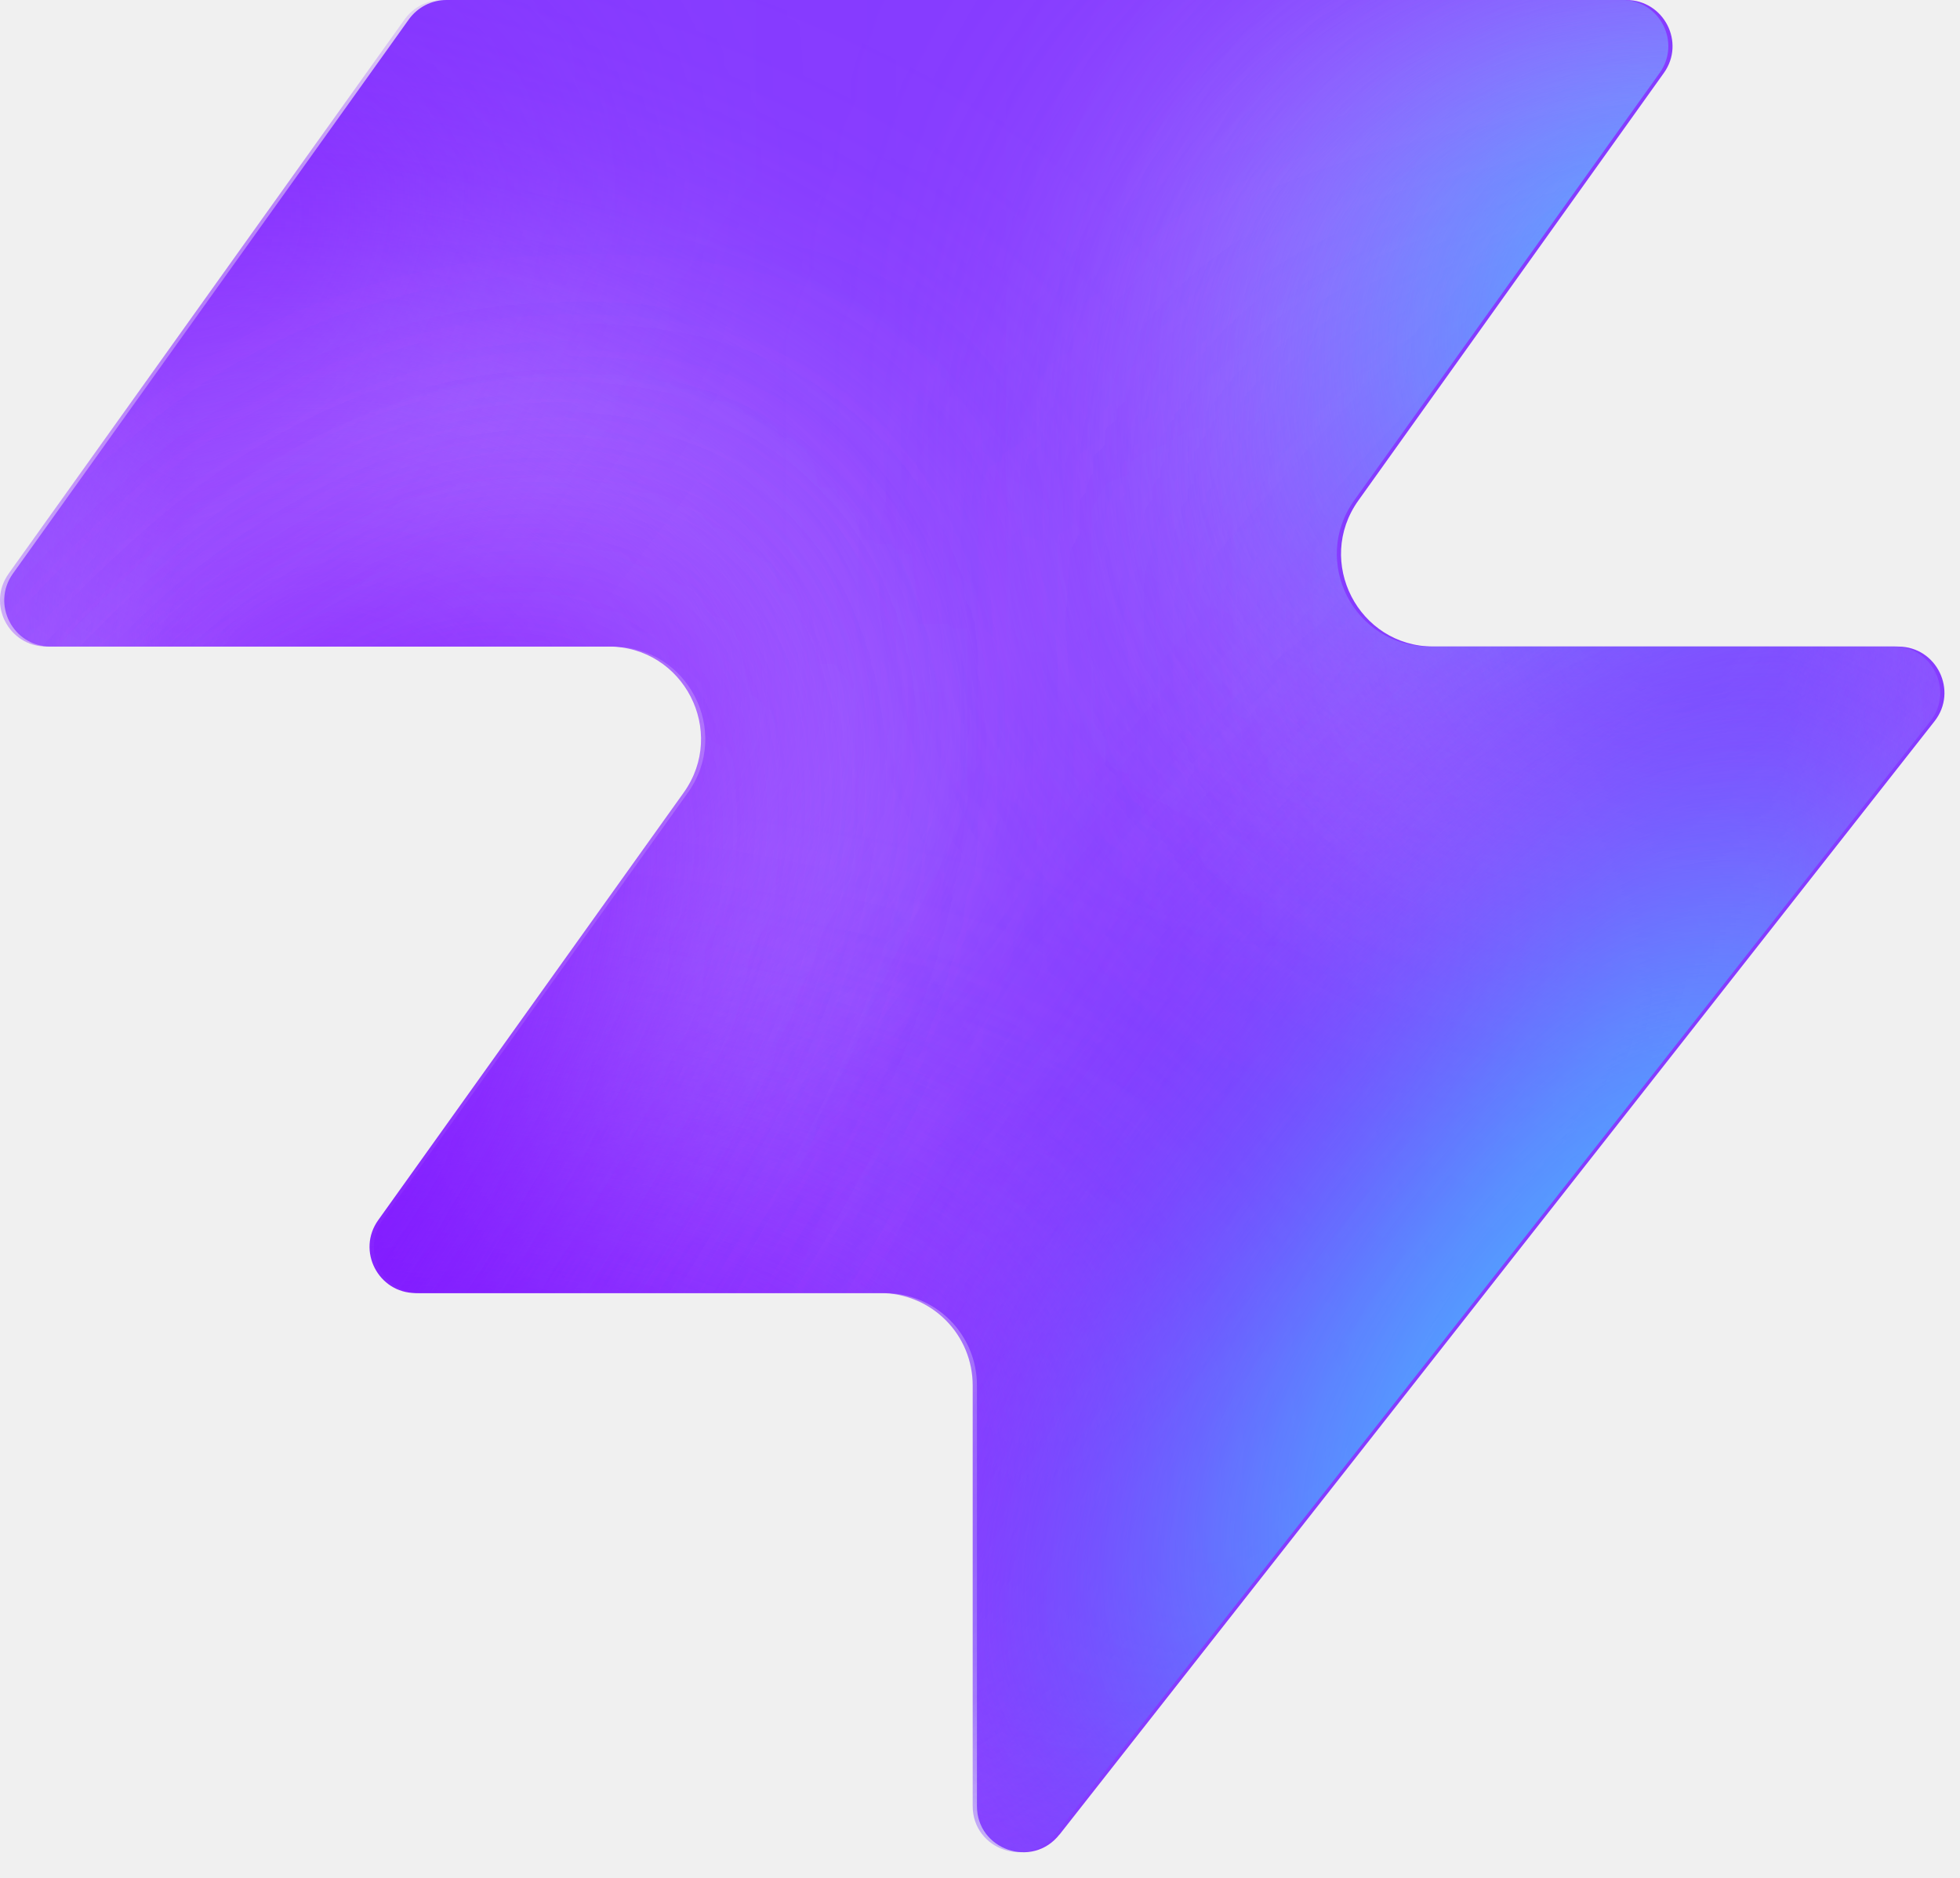
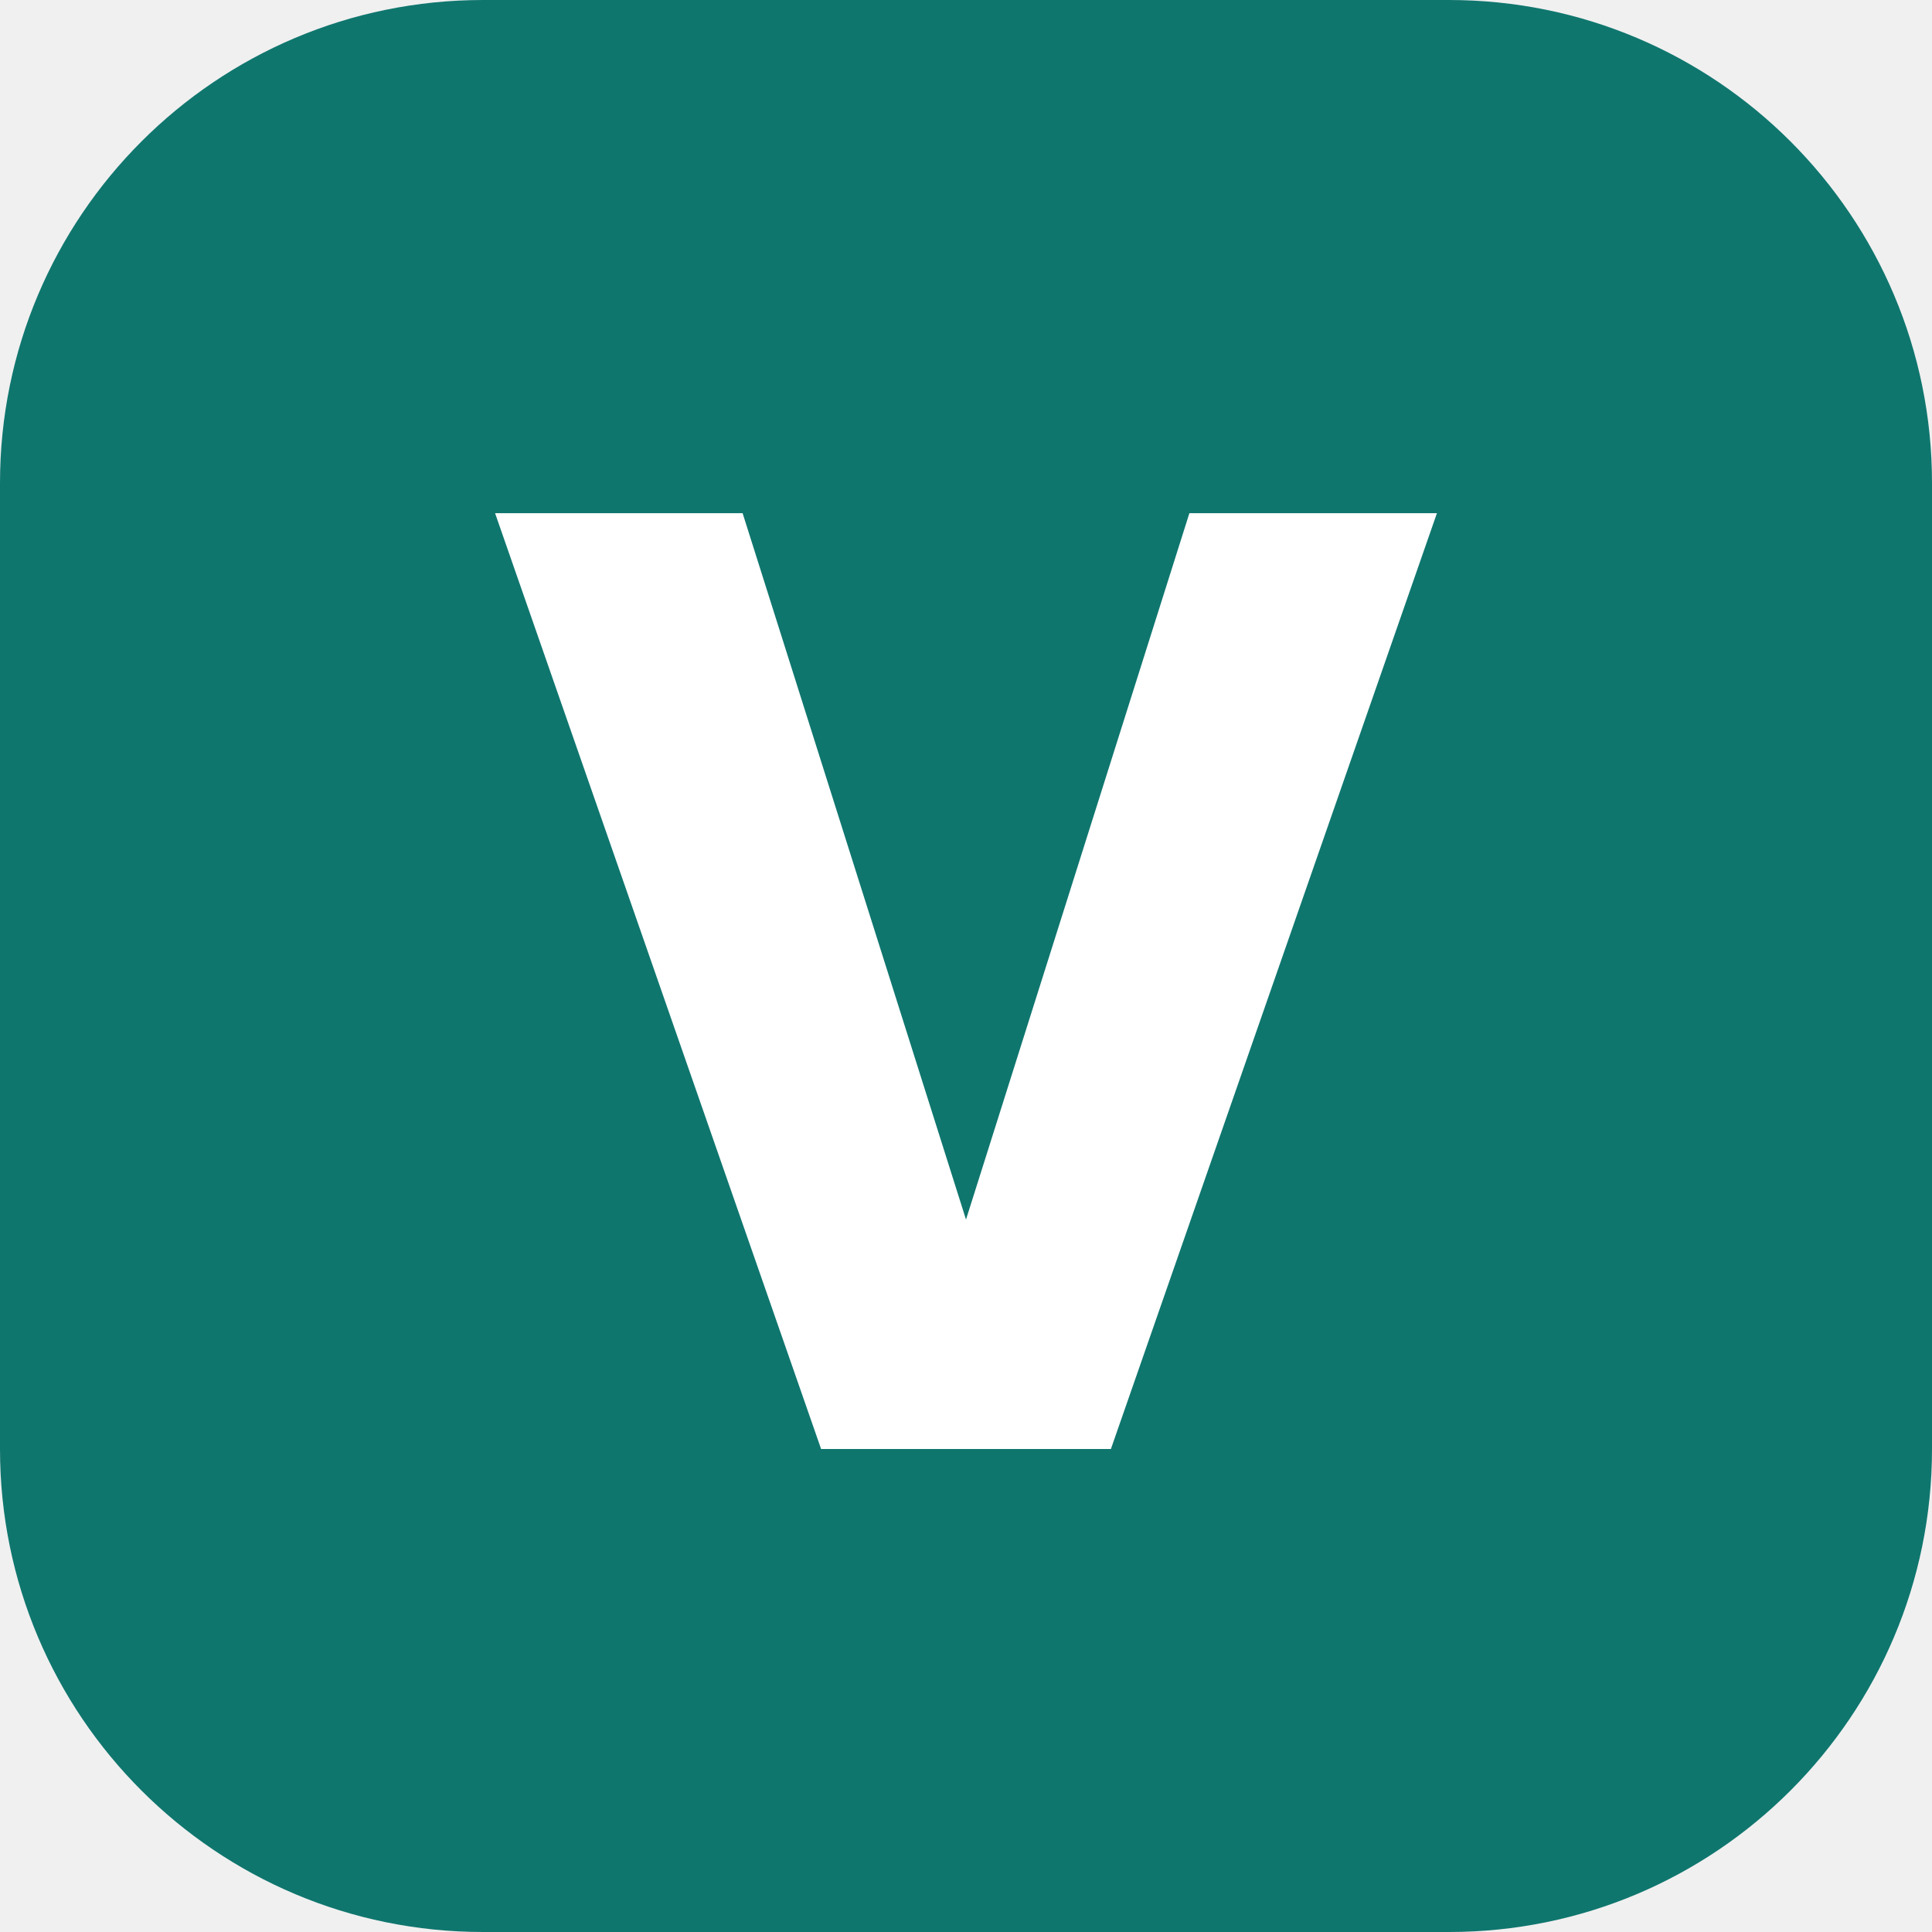
- <svg xmlns="http://www.w3.org/2000/svg" width="48" height="46" fill="none" viewBox="0 0 48 46">
-   <path fill="#863bff" d="M25.946 44.938c-.664.845-2.021.375-2.021-.698V33.937a2.26 2.26 0 0 0-2.262-2.262H10.287c-.92 0-1.456-1.04-.92-1.788l7.48-10.471c1.07-1.497 0-3.578-1.842-3.578H1.237c-.92 0-1.456-1.04-.92-1.788L10.013.474c.214-.297.556-.474.92-.474h28.894c.92 0 1.456 1.04.92 1.788l-7.48 10.471c-1.07 1.498 0 3.579 1.842 3.579h11.377c.943 0 1.473 1.088.89 1.83L25.947 44.94z" style="fill:#863bff;fill:color(display-p3 .525 .23 1);fill-opacity:1" />
-   <mask id="a" width="48" height="46" x="0" y="0" maskUnits="userSpaceOnUse" style="mask-type:alpha">
-     <path fill="#000" d="M25.842 44.938c-.664.844-2.021.375-2.021-.698V33.937a2.26 2.26 0 0 0-2.262-2.262H10.183c-.92 0-1.456-1.04-.92-1.788l7.48-10.471c1.07-1.498 0-3.579-1.842-3.579H1.133c-.92 0-1.456-1.04-.92-1.787L9.91.473c.214-.297.556-.474.92-.474h28.894c.92 0 1.456 1.04.92 1.788l-7.48 10.471c-1.07 1.498 0 3.578 1.842 3.578h11.377c.943 0 1.473 1.088.89 1.832L25.843 44.94z" style="fill:#000;fill-opacity:1" />
-   </mask>
-   <g mask="url(#a)">
-     <g filter="url(#b)">
-       <ellipse cx="5.508" cy="14.704" fill="#ede6ff" rx="5.508" ry="14.704" style="fill:#ede6ff;fill:color(display-p3 .927 .903 1);fill-opacity:1" transform="matrix(.00324 1 1 -.00324 -4.47 31.516)" />
-     </g>
-     <g filter="url(#c)">
-       <ellipse cx="10.399" cy="29.851" fill="#ede6ff" rx="10.399" ry="29.851" style="fill:#ede6ff;fill:color(display-p3 .927 .903 1);fill-opacity:1" transform="matrix(.00324 1 1 -.00324 -39.328 7.883)" />
-     </g>
-     <g filter="url(#d)">
-       <ellipse cx="5.508" cy="30.487" fill="#7e14ff" rx="5.508" ry="30.487" style="fill:#7e14ff;fill:color(display-p3 .492 .077 1);fill-opacity:1" transform="rotate(89.814 -25.913 -14.639)scale(1 -1)" />
-     </g>
-     <g filter="url(#e)">
-       <ellipse cx="5.508" cy="30.599" fill="#7e14ff" rx="5.508" ry="30.599" style="fill:#7e14ff;fill:color(display-p3 .492 .077 1);fill-opacity:1" transform="rotate(89.814 -32.644 -3.334)scale(1 -1)" />
-     </g>
-     <g filter="url(#f)">
-       <ellipse cx="5.508" cy="30.599" fill="#7e14ff" rx="5.508" ry="30.599" style="fill:#7e14ff;fill:color(display-p3 .492 .077 1);fill-opacity:1" transform="matrix(.00324 1 1 -.00324 -34.34 30.47)" />
-     </g>
-     <g filter="url(#g)">
-       <ellipse cx="14.072" cy="22.078" fill="#ede6ff" rx="14.072" ry="22.078" style="fill:#ede6ff;fill:color(display-p3 .927 .903 1);fill-opacity:1" transform="rotate(93.35 24.506 48.493)scale(-1 1)" />
-     </g>
-     <g filter="url(#h)">
-       <ellipse cx="3.47" cy="21.501" fill="#7e14ff" rx="3.47" ry="21.501" style="fill:#7e14ff;fill:color(display-p3 .492 .077 1);fill-opacity:1" transform="rotate(89.009 28.708 47.59)scale(-1 1)" />
-     </g>
-     <g filter="url(#i)">
-       <ellipse cx="3.47" cy="21.501" fill="#7e14ff" rx="3.47" ry="21.501" style="fill:#7e14ff;fill:color(display-p3 .492 .077 1);fill-opacity:1" transform="rotate(89.009 28.708 47.59)scale(-1 1)" />
-     </g>
-     <g filter="url(#j)">
-       <ellipse cx=".387" cy="8.972" fill="#7e14ff" rx="4.407" ry="29.108" style="fill:#7e14ff;fill:color(display-p3 .492 .077 1);fill-opacity:1" transform="rotate(39.51 .387 8.972)" />
-     </g>
-     <g filter="url(#k)">
-       <ellipse cx="47.523" cy="-6.092" fill="#7e14ff" rx="4.407" ry="29.108" style="fill:#7e14ff;fill:color(display-p3 .492 .077 1);fill-opacity:1" transform="rotate(37.892 47.523 -6.092)" />
-     </g>
-     <g filter="url(#l)">
-       <ellipse cx="41.412" cy="6.333" fill="#47bfff" rx="5.971" ry="9.665" style="fill:#47bfff;fill:color(display-p3 .28 .748 1);fill-opacity:1" transform="rotate(37.892 41.412 6.333)" />
-     </g>
-     <g filter="url(#m)">
-       <ellipse cx="-1.879" cy="38.332" fill="#7e14ff" rx="4.407" ry="29.108" style="fill:#7e14ff;fill:color(display-p3 .492 .077 1);fill-opacity:1" transform="rotate(37.892 -1.88 38.332)" />
-     </g>
-     <g filter="url(#n)">
-       <ellipse cx="-1.879" cy="38.332" fill="#7e14ff" rx="4.407" ry="29.108" style="fill:#7e14ff;fill:color(display-p3 .492 .077 1);fill-opacity:1" transform="rotate(37.892 -1.88 38.332)" />
-     </g>
-     <g filter="url(#o)">
-       <ellipse cx="35.651" cy="29.907" fill="#7e14ff" rx="4.407" ry="29.108" style="fill:#7e14ff;fill:color(display-p3 .492 .077 1);fill-opacity:1" transform="rotate(37.892 35.651 29.907)" />
-     </g>
-     <g filter="url(#p)">
-       <ellipse cx="38.418" cy="32.4" fill="#47bfff" rx="5.971" ry="15.297" style="fill:#47bfff;fill:color(display-p3 .28 .748 1);fill-opacity:1" transform="rotate(37.892 38.418 32.4)" />
-     </g>
-   </g>
-   <defs>
-     <filter id="b" width="60.045" height="41.654" x="-19.77" y="16.149" color-interpolation-filters="sRGB" filterUnits="userSpaceOnUse">
-       <feFlood flood-opacity="0" result="BackgroundImageFix" />
-       <feBlend in="SourceGraphic" in2="BackgroundImageFix" result="shape" />
-       <feGaussianBlur result="effect1_foregroundBlur_2002_17158" stdDeviation="7.659" />
-     </filter>
-     <filter id="c" width="90.34" height="51.437" x="-54.613" y="-7.533" color-interpolation-filters="sRGB" filterUnits="userSpaceOnUse">
-       <feFlood flood-opacity="0" result="BackgroundImageFix" />
-       <feBlend in="SourceGraphic" in2="BackgroundImageFix" result="shape" />
-       <feGaussianBlur result="effect1_foregroundBlur_2002_17158" stdDeviation="7.659" />
-     </filter>
-     <filter id="d" width="79.355" height="29.4" x="-49.64" y="2.03" color-interpolation-filters="sRGB" filterUnits="userSpaceOnUse">
-       <feFlood flood-opacity="0" result="BackgroundImageFix" />
-       <feBlend in="SourceGraphic" in2="BackgroundImageFix" result="shape" />
-       <feGaussianBlur result="effect1_foregroundBlur_2002_17158" stdDeviation="4.596" />
-     </filter>
-     <filter id="e" width="79.579" height="29.4" x="-45.045" y="20.029" color-interpolation-filters="sRGB" filterUnits="userSpaceOnUse">
-       <feFlood flood-opacity="0" result="BackgroundImageFix" />
-       <feBlend in="SourceGraphic" in2="BackgroundImageFix" result="shape" />
-       <feGaussianBlur result="effect1_foregroundBlur_2002_17158" stdDeviation="4.596" />
-     </filter>
-     <filter id="f" width="79.579" height="29.4" x="-43.513" y="21.178" color-interpolation-filters="sRGB" filterUnits="userSpaceOnUse">
-       <feFlood flood-opacity="0" result="BackgroundImageFix" />
-       <feBlend in="SourceGraphic" in2="BackgroundImageFix" result="shape" />
-       <feGaussianBlur result="effect1_foregroundBlur_2002_17158" stdDeviation="4.596" />
-     </filter>
-     <filter id="g" width="74.749" height="58.852" x="15.756" y="-17.901" color-interpolation-filters="sRGB" filterUnits="userSpaceOnUse">
-       <feFlood flood-opacity="0" result="BackgroundImageFix" />
-       <feBlend in="SourceGraphic" in2="BackgroundImageFix" result="shape" />
-       <feGaussianBlur result="effect1_foregroundBlur_2002_17158" stdDeviation="7.659" />
-     </filter>
-     <filter id="h" width="61.377" height="25.362" x="23.548" y="2.284" color-interpolation-filters="sRGB" filterUnits="userSpaceOnUse">
-       <feFlood flood-opacity="0" result="BackgroundImageFix" />
-       <feBlend in="SourceGraphic" in2="BackgroundImageFix" result="shape" />
-       <feGaussianBlur result="effect1_foregroundBlur_2002_17158" stdDeviation="4.596" />
-     </filter>
-     <filter id="i" width="61.377" height="25.362" x="23.548" y="2.284" color-interpolation-filters="sRGB" filterUnits="userSpaceOnUse">
-       <feFlood flood-opacity="0" result="BackgroundImageFix" />
-       <feBlend in="SourceGraphic" in2="BackgroundImageFix" result="shape" />
-       <feGaussianBlur result="effect1_foregroundBlur_2002_17158" stdDeviation="4.596" />
-     </filter>
-     <filter id="j" width="56.045" height="63.649" x="-27.636" y="-22.853" color-interpolation-filters="sRGB" filterUnits="userSpaceOnUse">
-       <feFlood flood-opacity="0" result="BackgroundImageFix" />
-       <feBlend in="SourceGraphic" in2="BackgroundImageFix" result="shape" />
-       <feGaussianBlur result="effect1_foregroundBlur_2002_17158" stdDeviation="4.596" />
-     </filter>
-     <filter id="k" width="54.814" height="64.646" x="20.116" y="-38.415" color-interpolation-filters="sRGB" filterUnits="userSpaceOnUse">
-       <feFlood flood-opacity="0" result="BackgroundImageFix" />
-       <feBlend in="SourceGraphic" in2="BackgroundImageFix" result="shape" />
-       <feGaussianBlur result="effect1_foregroundBlur_2002_17158" stdDeviation="4.596" />
-     </filter>
-     <filter id="l" width="33.541" height="35.313" x="24.641" y="-11.323" color-interpolation-filters="sRGB" filterUnits="userSpaceOnUse">
-       <feFlood flood-opacity="0" result="BackgroundImageFix" />
-       <feBlend in="SourceGraphic" in2="BackgroundImageFix" result="shape" />
-       <feGaussianBlur result="effect1_foregroundBlur_2002_17158" stdDeviation="4.596" />
-     </filter>
-     <filter id="m" width="54.814" height="64.646" x="-29.286" y="6.009" color-interpolation-filters="sRGB" filterUnits="userSpaceOnUse">
-       <feFlood flood-opacity="0" result="BackgroundImageFix" />
-       <feBlend in="SourceGraphic" in2="BackgroundImageFix" result="shape" />
-       <feGaussianBlur result="effect1_foregroundBlur_2002_17158" stdDeviation="4.596" />
-     </filter>
-     <filter id="n" width="54.814" height="64.646" x="-29.286" y="6.009" color-interpolation-filters="sRGB" filterUnits="userSpaceOnUse">
-       <feFlood flood-opacity="0" result="BackgroundImageFix" />
-       <feBlend in="SourceGraphic" in2="BackgroundImageFix" result="shape" />
-       <feGaussianBlur result="effect1_foregroundBlur_2002_17158" stdDeviation="4.596" />
-     </filter>
-     <filter id="o" width="54.814" height="64.646" x="8.244" y="-2.416" color-interpolation-filters="sRGB" filterUnits="userSpaceOnUse">
-       <feFlood flood-opacity="0" result="BackgroundImageFix" />
-       <feBlend in="SourceGraphic" in2="BackgroundImageFix" result="shape" />
-       <feGaussianBlur result="effect1_foregroundBlur_2002_17158" stdDeviation="4.596" />
-     </filter>
-     <filter id="p" width="39.409" height="43.623" x="18.713" y="10.588" color-interpolation-filters="sRGB" filterUnits="userSpaceOnUse">
-       <feFlood flood-opacity="0" result="BackgroundImageFix" />
-       <feBlend in="SourceGraphic" in2="BackgroundImageFix" result="shape" />
-       <feGaussianBlur result="effect1_foregroundBlur_2002_17158" stdDeviation="4.596" />
-     </filter>
-   </defs>
+ <svg xmlns="http://www.w3.org/2000/svg" viewBox="0 0 32 32">
+   <rect width="32" height="32" rx="8" fill="#0f766e" />
+   <path fill="#fff" d="M8.2 8.5h4.1L16 20.2l3.7-11.7h4.1L18.4 24h-4.8L8.2 8.5z" />
</svg>
